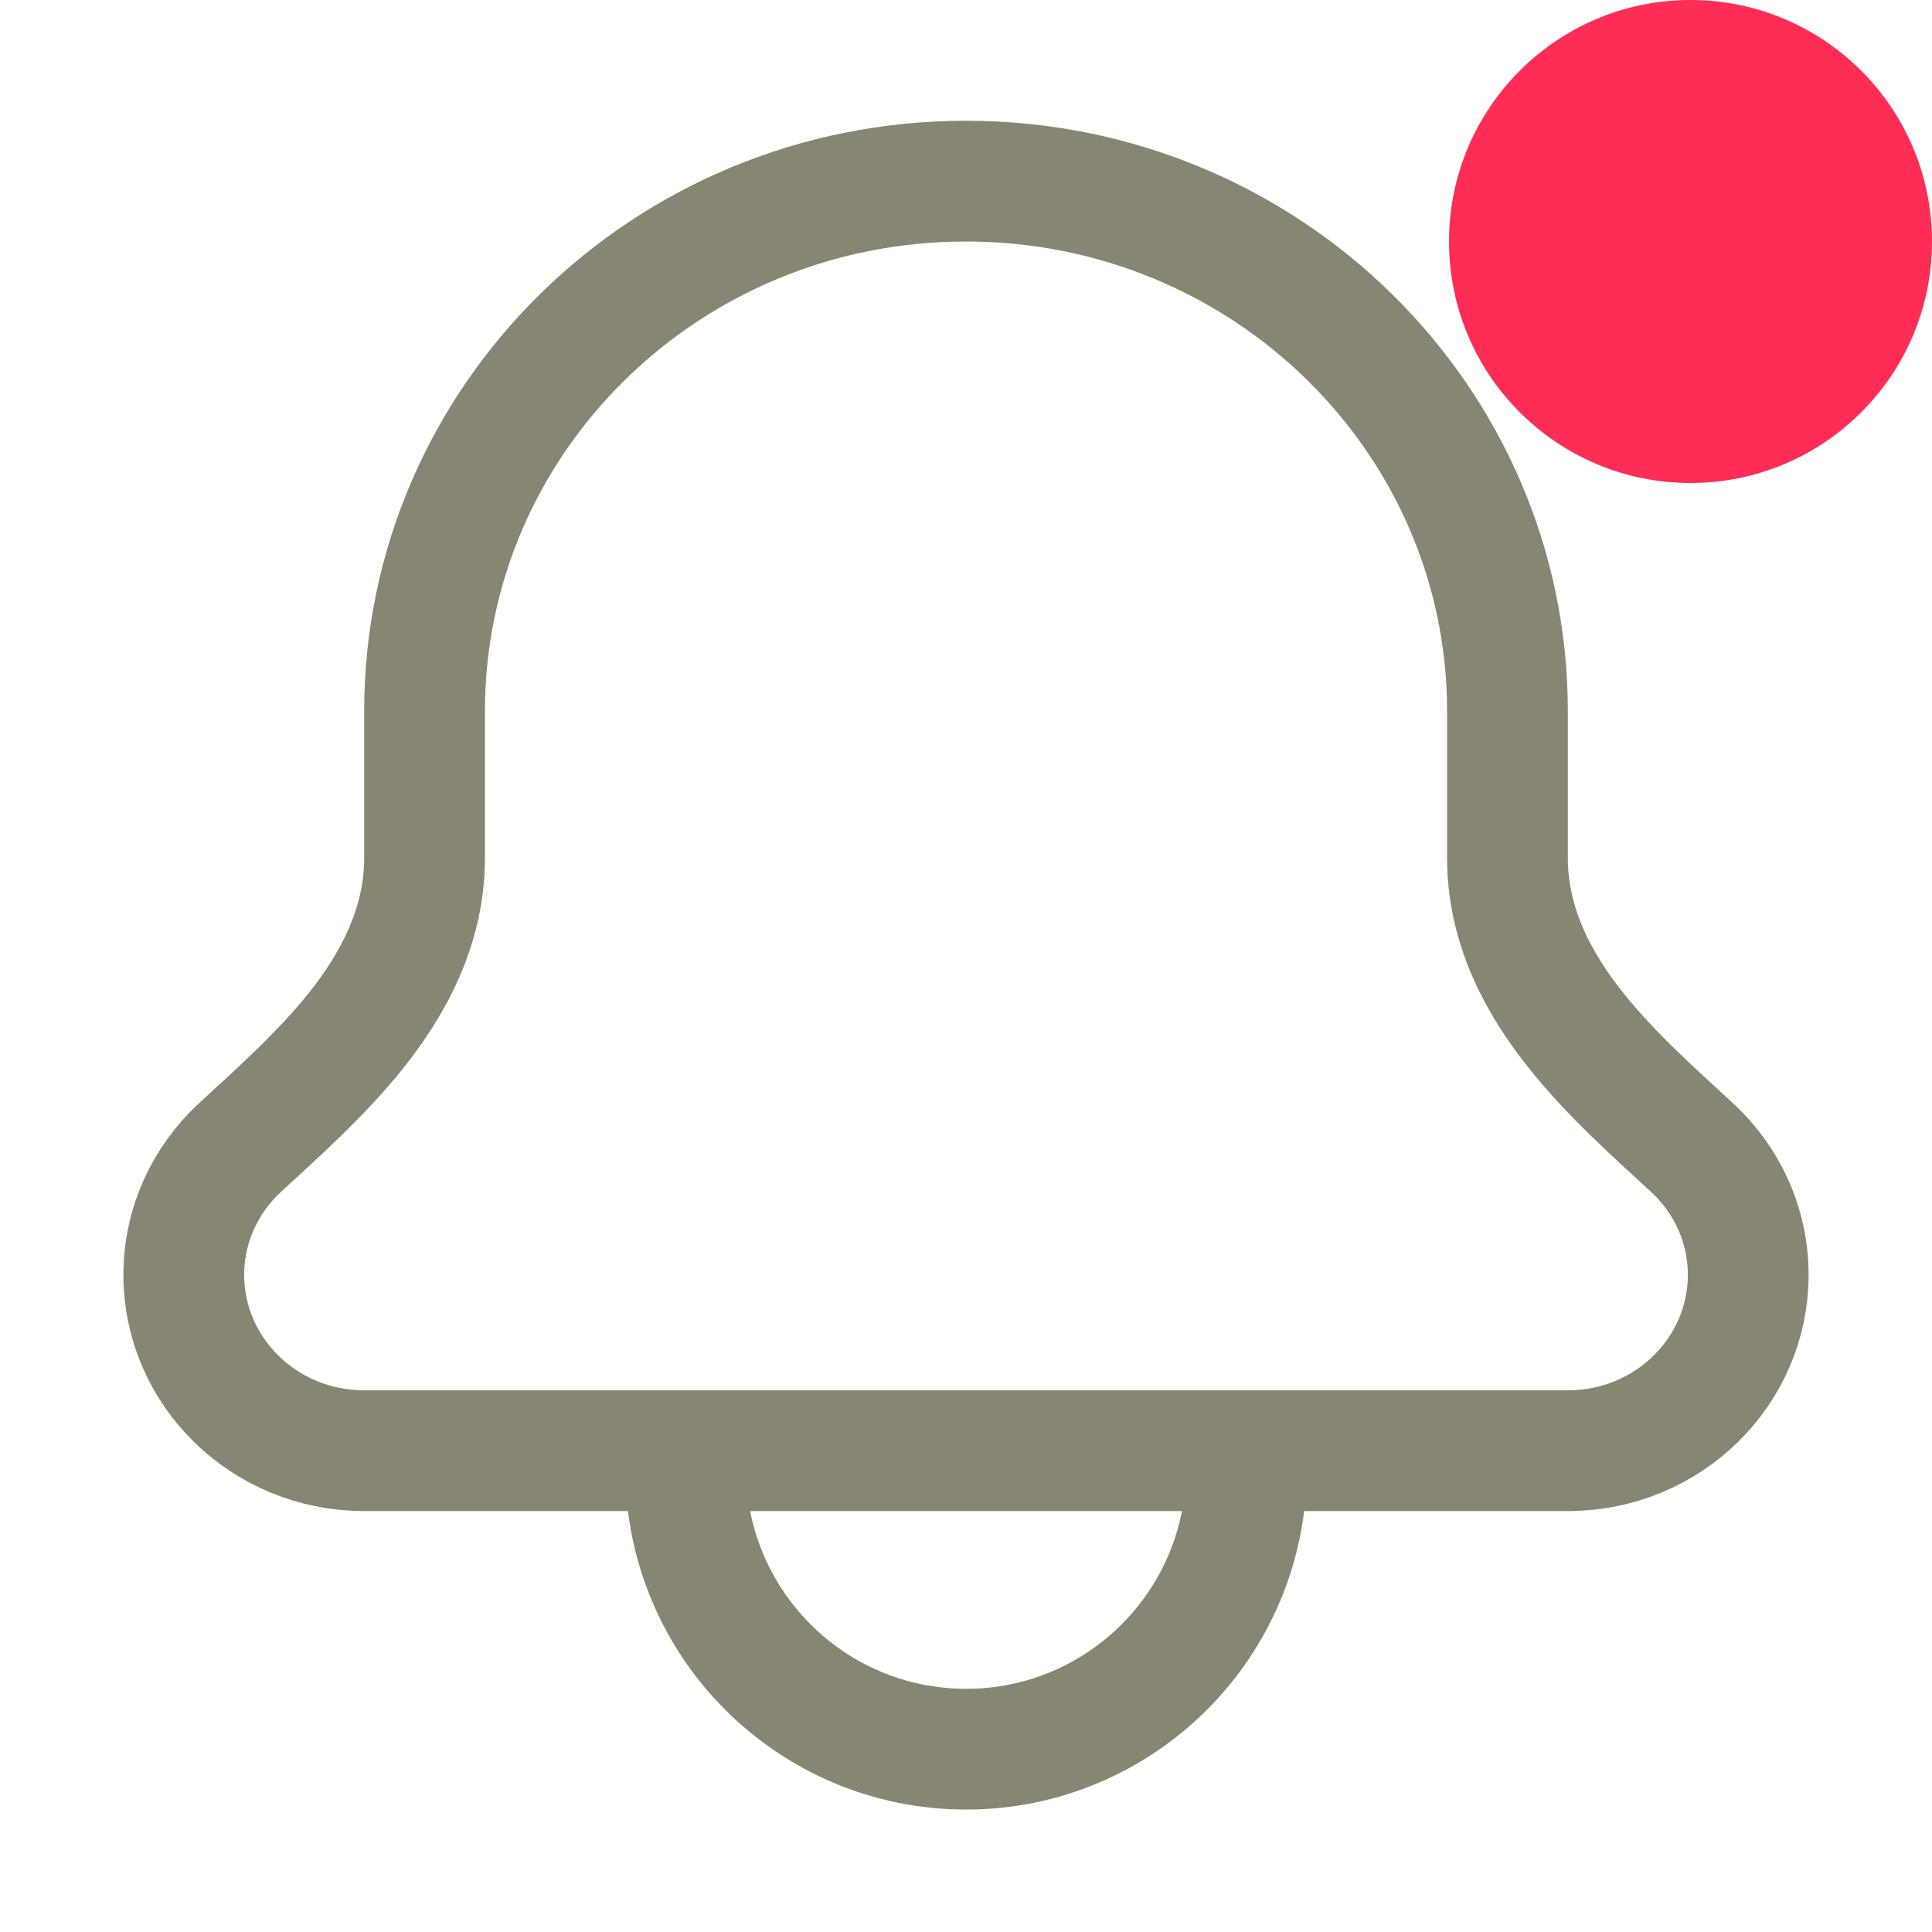
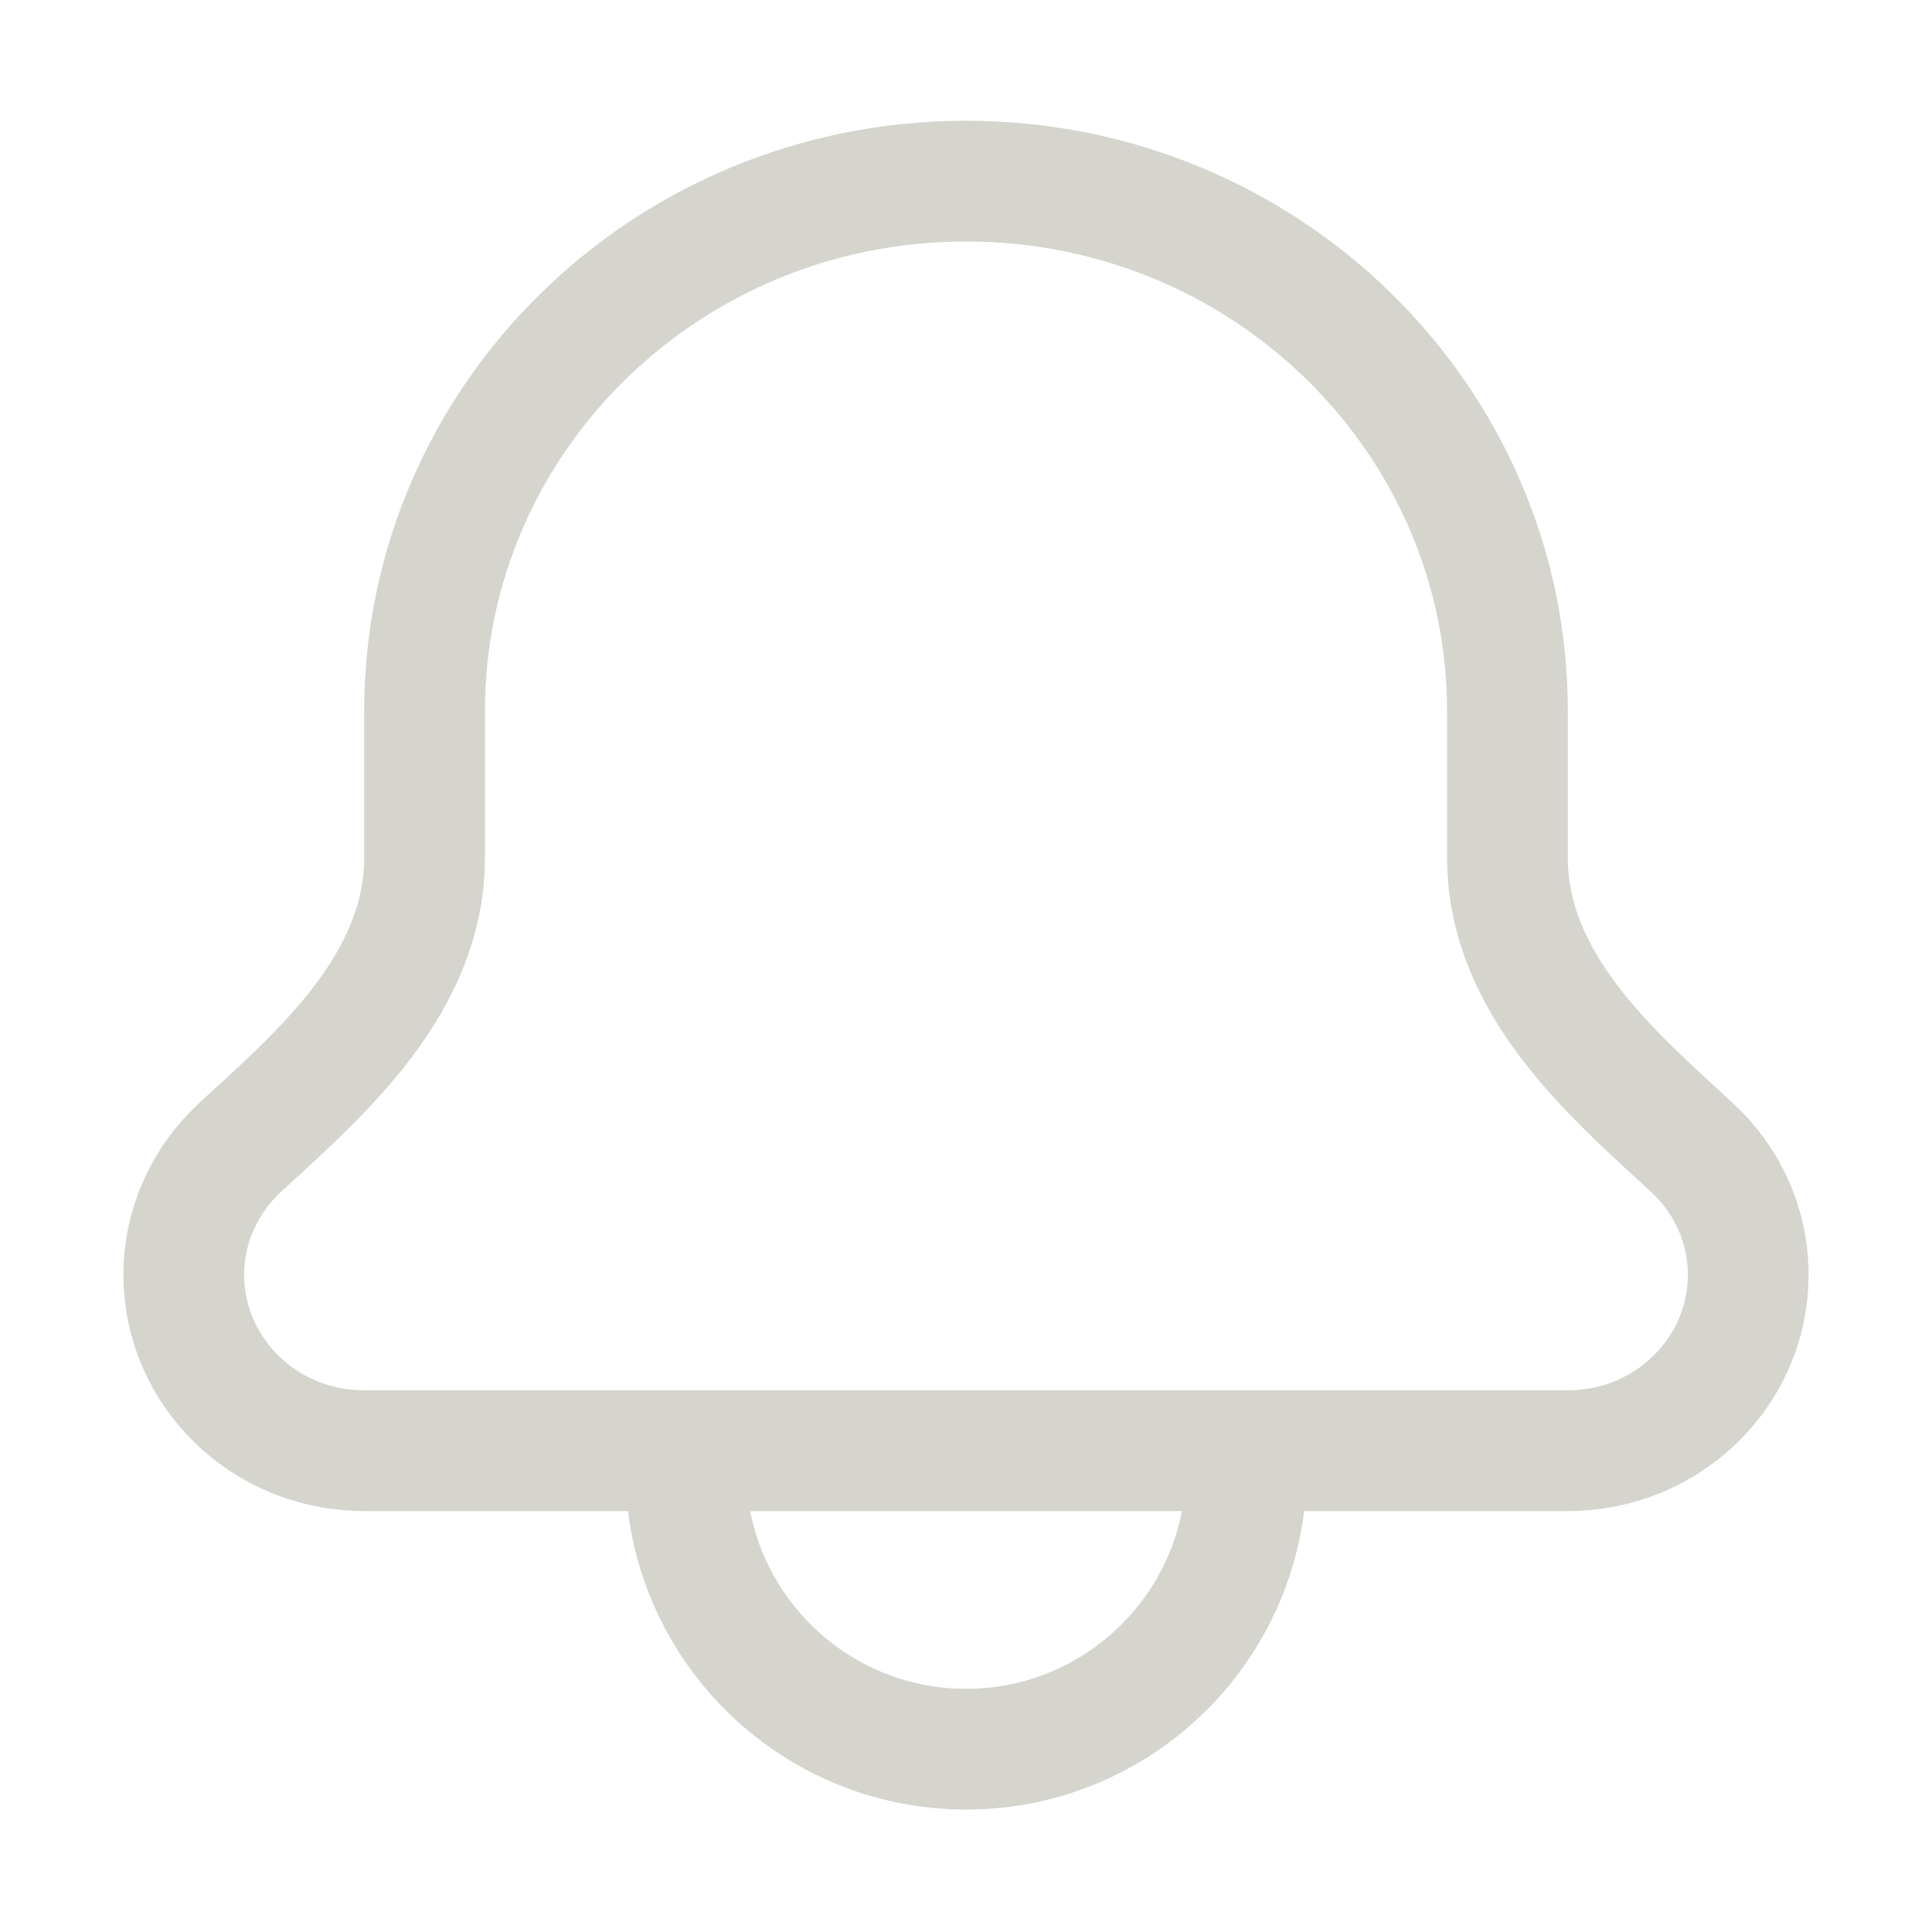
<svg xmlns="http://www.w3.org/2000/svg" width="16" height="16" viewBox="0 0 16 16" fill="none">
-   <path d="M8 1.5C10.485 1.5 12.484 3.474 12.484 5.888V7.104C12.484 7.677 12.748 8.152 13.048 8.529C13.343 8.901 13.722 9.235 14.011 9.502C14.301 9.769 14.478 10.144 14.478 10.559C14.478 11.353 13.818 12.014 12.984 12.014H3.016C2.182 12.014 1.522 11.353 1.522 10.559C1.522 10.144 1.7 9.769 1.989 9.502C2.278 9.235 2.657 8.901 2.953 8.529C3.252 8.152 3.516 7.677 3.516 7.104V5.888C3.517 3.474 5.514 1.5 8 1.5Z" stroke="#878672" stroke-linecap="round" />
-   <path d="M10.322 12.164C10.322 13.446 9.283 14.486 8.001 14.486C6.719 14.486 5.679 13.446 5.679 12.164" stroke="#878672" stroke-linecap="round" />
-   <circle cx="14" cy="2" r="2" fill="#FF2D55" />
+   <g opacity="0.35">
+     <path d="M8 1.5C10.485 1.5 12.484 3.474 12.484 5.888V7.104C12.484 7.677 12.748 8.152 13.048 8.529C13.343 8.902 13.722 9.235 14.011 9.502C14.301 9.769 14.478 10.144 14.478 10.559C14.478 11.353 13.818 12.014 12.984 12.014H3.016C2.182 12.014 1.522 11.353 1.522 10.559C1.522 10.144 1.7 9.769 1.989 9.502C2.278 9.235 2.657 8.902 2.953 8.529C3.252 8.152 3.516 7.677 3.516 7.104V5.888C3.517 3.474 5.514 1.5 8 1.5Z" stroke="#878672" stroke-linecap="round" />
+     <path d="M10.322 12.164C10.322 13.446 9.283 14.486 8.001 14.486C6.719 14.486 5.679 13.446 5.679 12.164" stroke="#878672" stroke-linecap="round" />
+   </g>
</svg>
